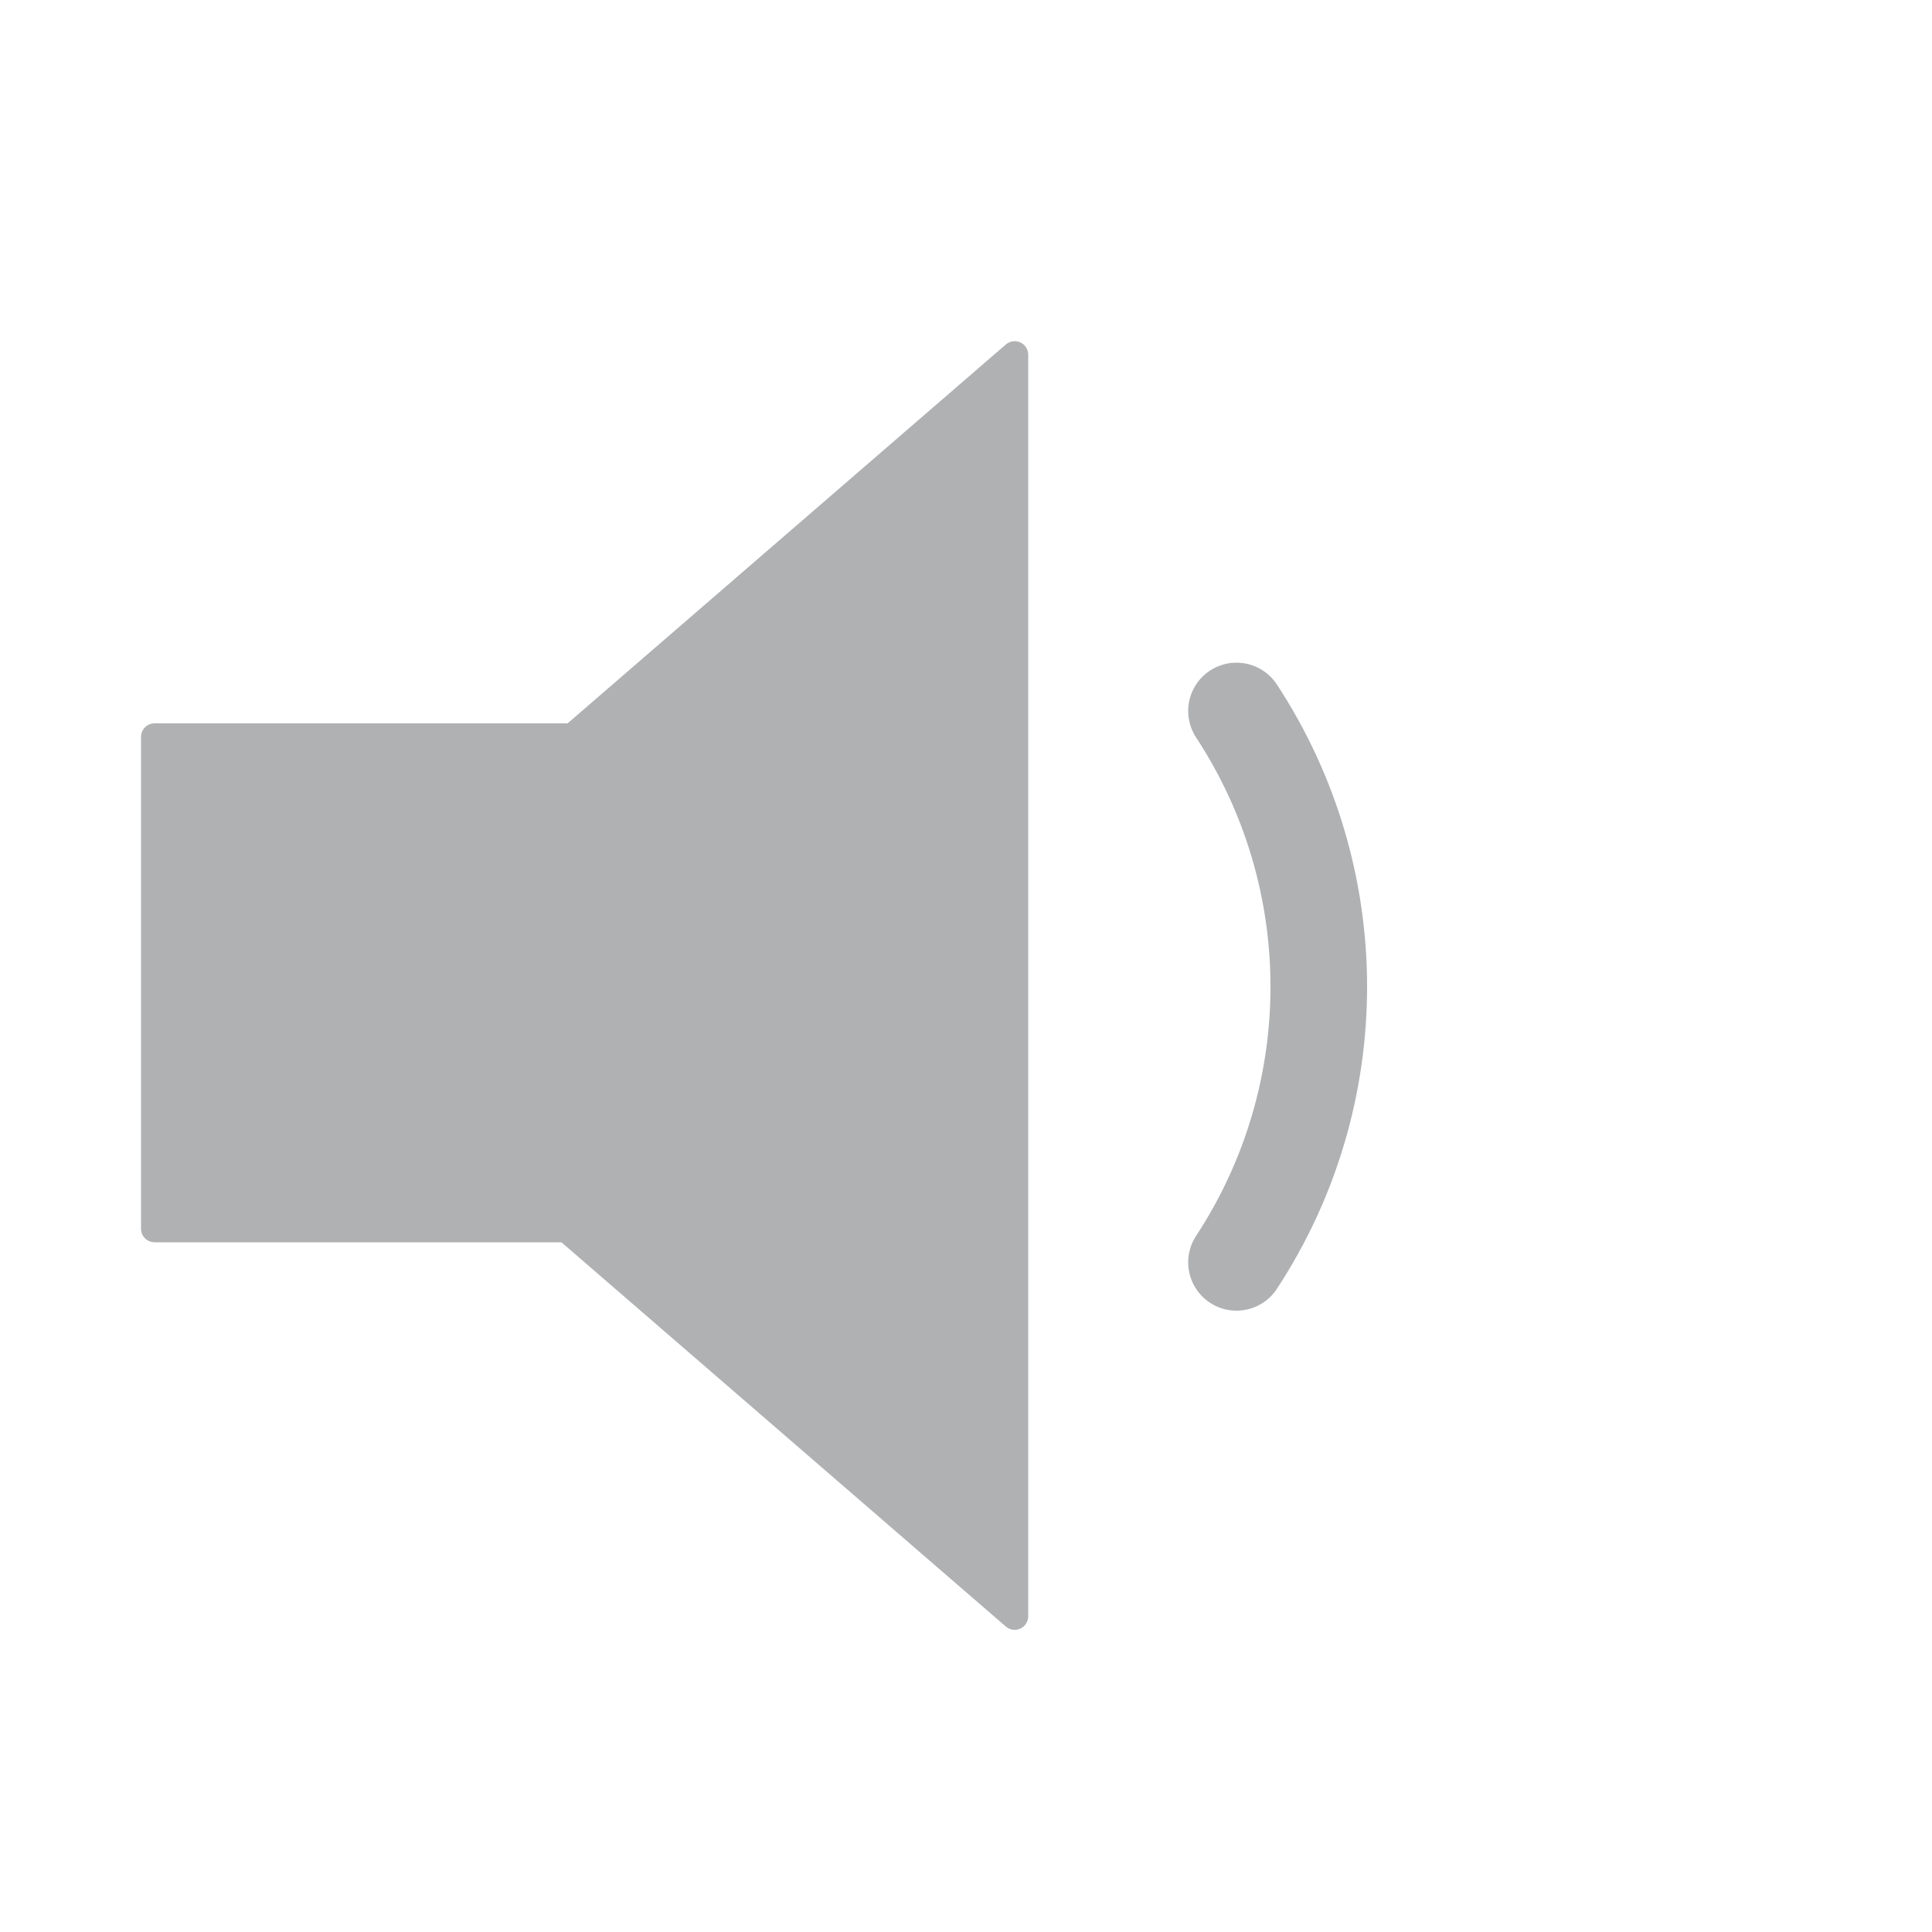
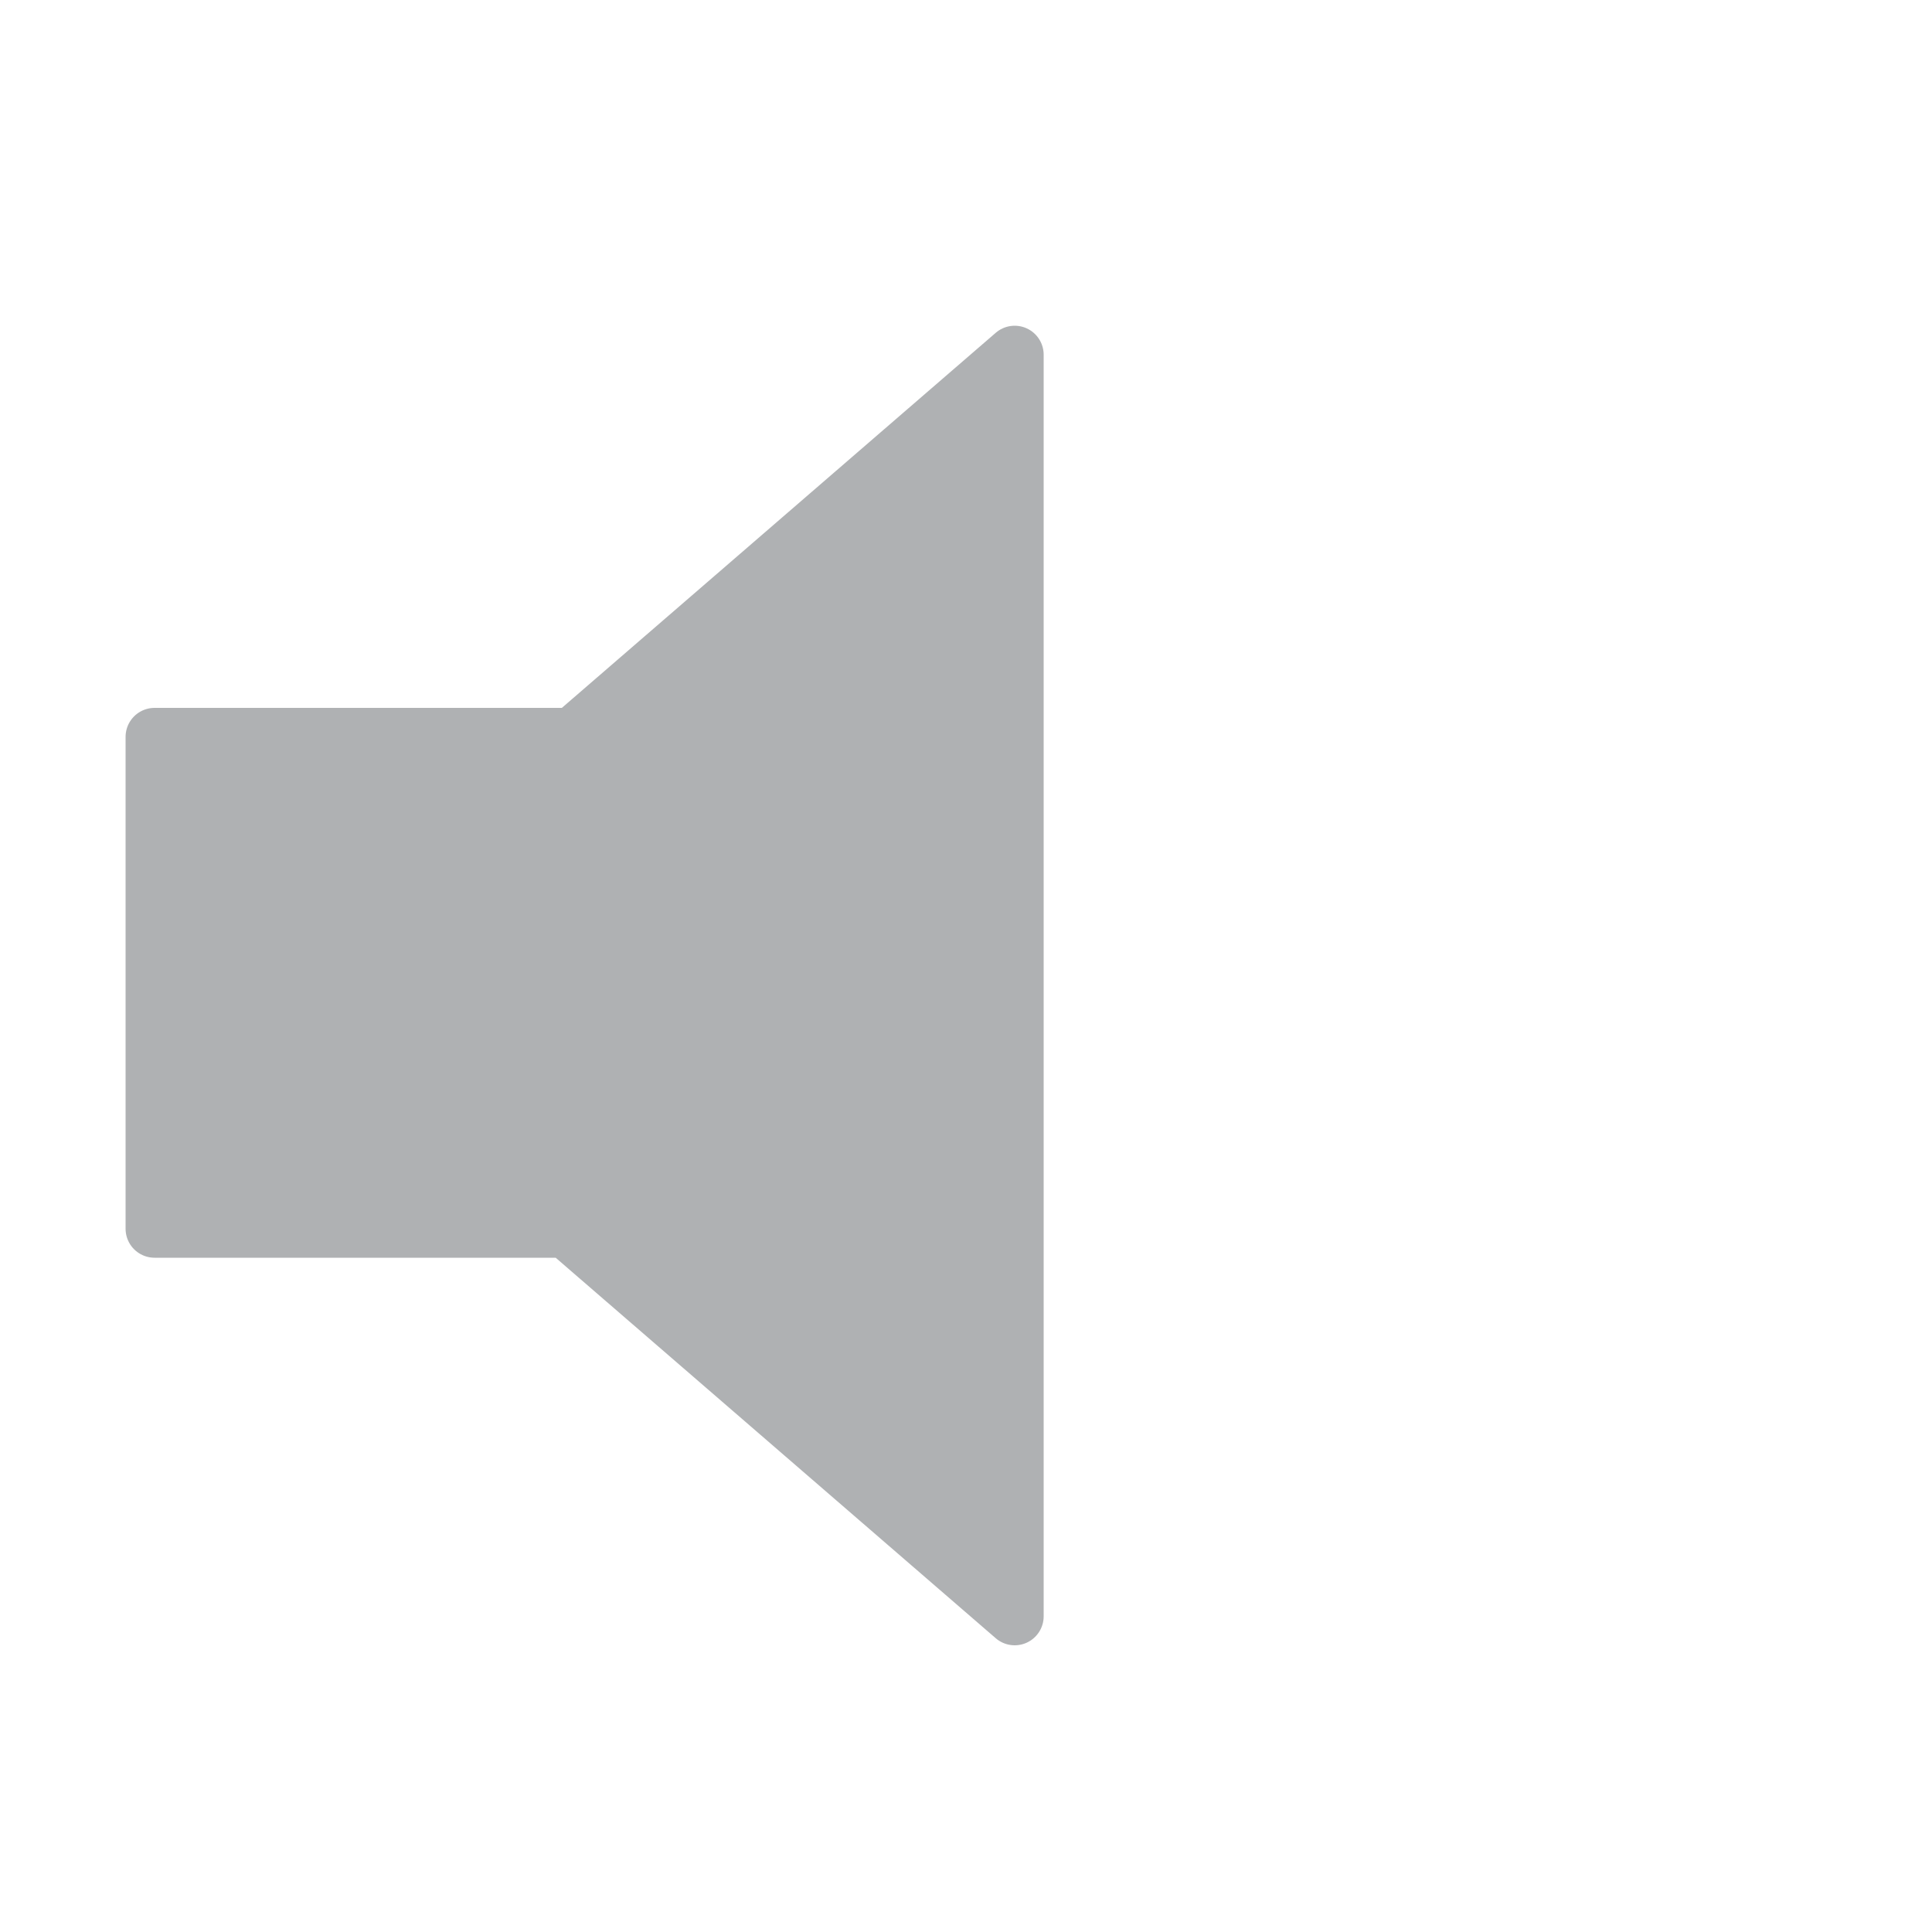
<svg xmlns="http://www.w3.org/2000/svg" version="1.1" x="0px" y="0px" width="16px" height="16px" viewBox="0 0 500 500">
-   <path fill="#AFB1B3" stroke="#AFB1B3" stroke-width="7" stroke-linejoin="round" d="M262.6,91.8l-114.4,98.9H40V318h106.6l116,100.3V91.8z" />
-   <path fill="none" stroke="#AFB1B3" stroke-width="25" stroke-linecap="round" d="M320,184c28.4,43.3,28.4,99.4,0,142.7" />
+   <path fill="#AFB1B3" stroke="#AFB1B3" stroke-width="15" stroke-linejoin="round" d="M262.6,91.8l-114.4,98.9H40V318h106.6l116,100.3V91.8z" />
</svg>
